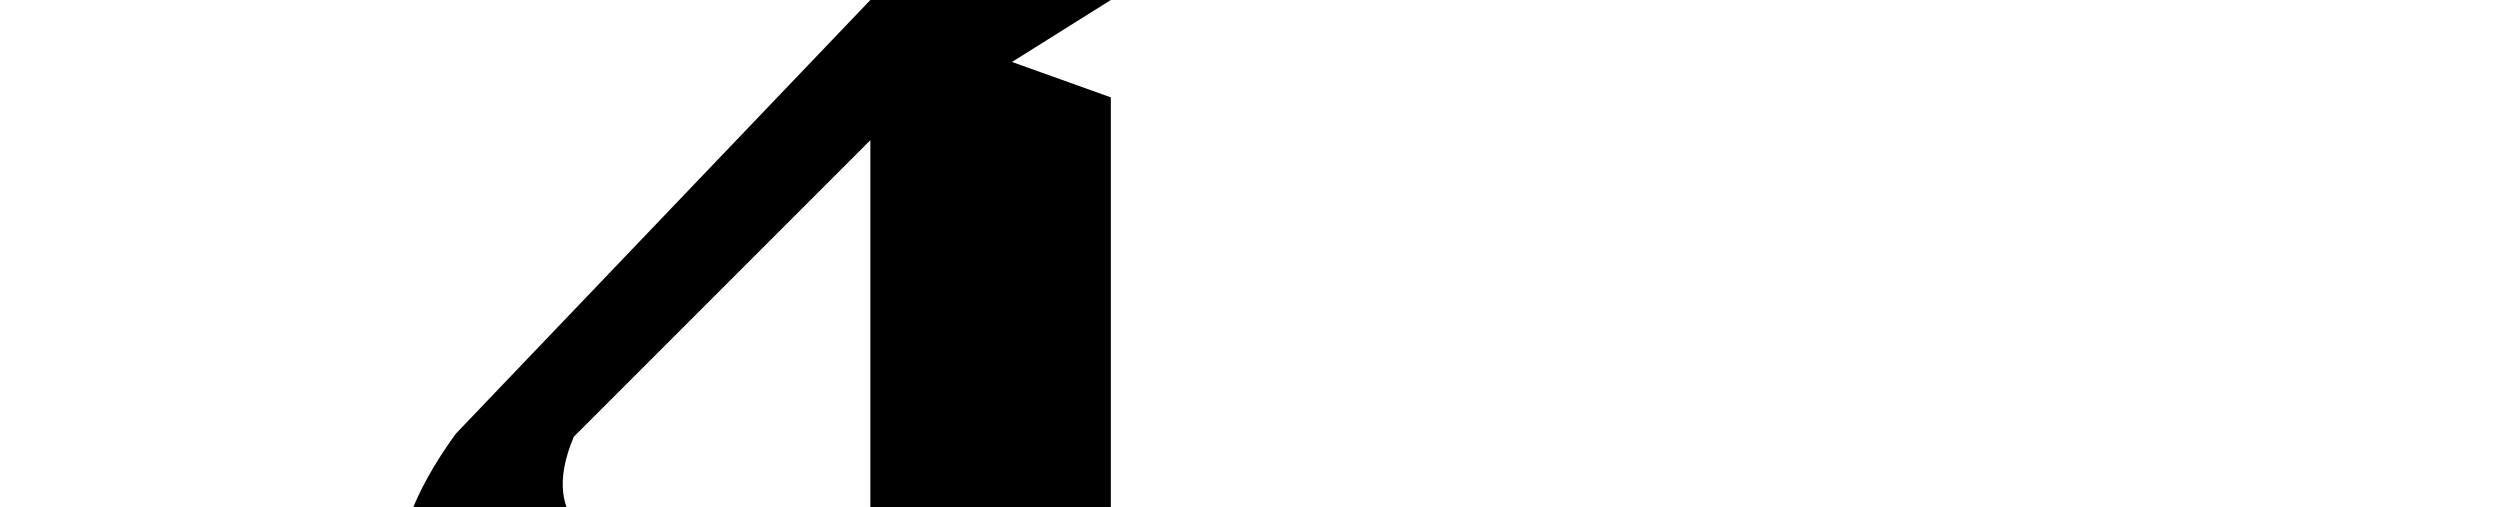
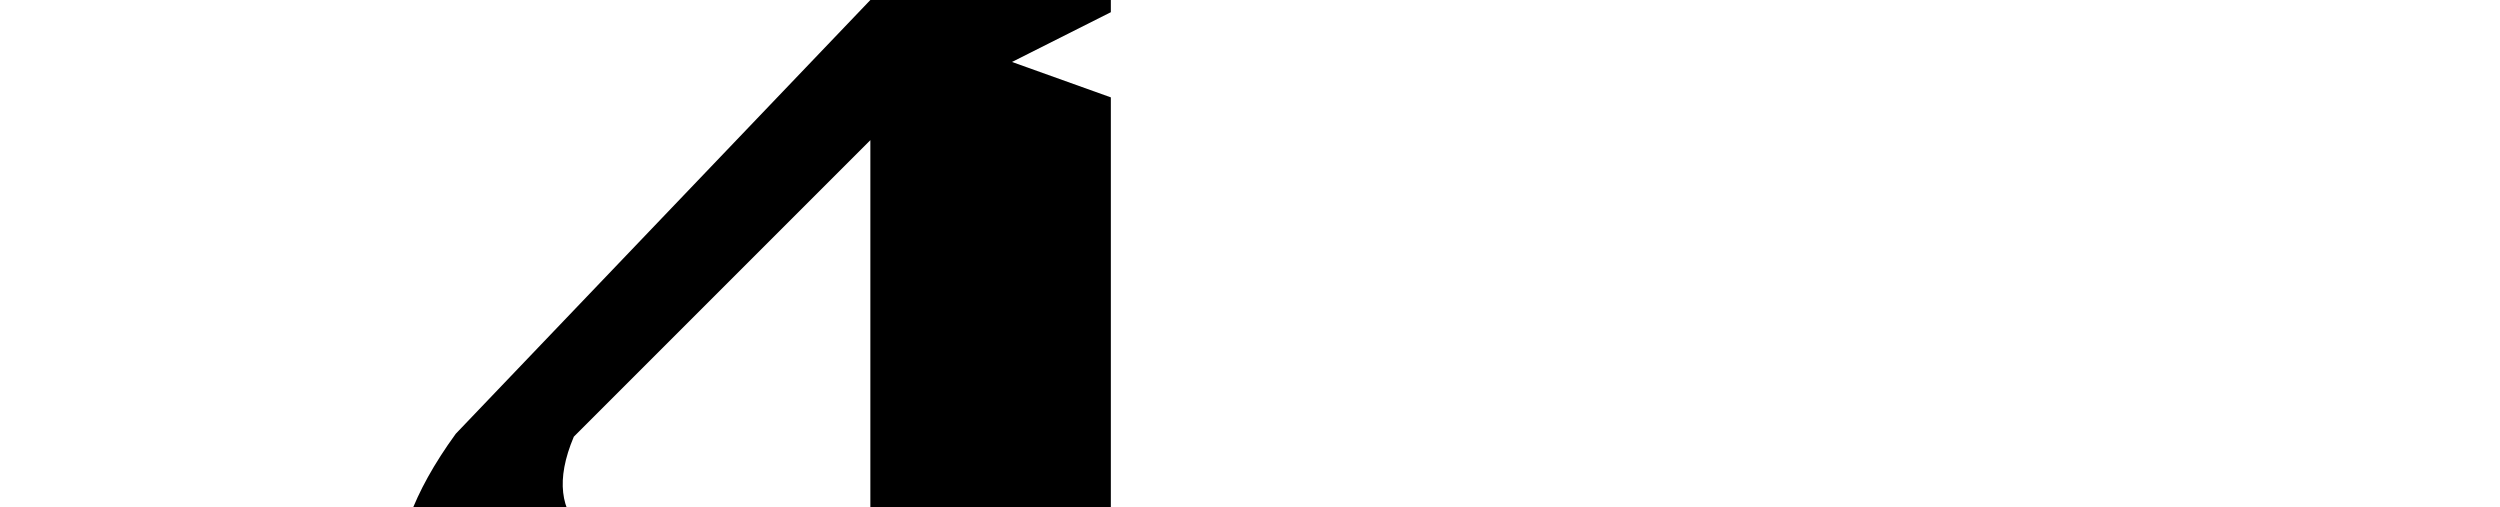
<svg xmlns="http://www.w3.org/2000/svg" width="2048" height="414.91" id="svg3290" version="1.1">
  <defs id="defs3292" />
  <g id="layer1" transform="translate(0,-637.4522)">
-     <path style="fill:#000000;fill-opacity:1;stroke:none" d="m 713,637.449 197,0 -80.975,50.761 80.975,29.006 0,335.988 -197,0 0,-300.938 -242.926,242.926 c -30.151,71.422 18.365,98.594 90.644,112.399 -106.71,137.705 -331.585,83.665 -187.331,-114.816 z" id="path3253" />
+     <path style="fill:#000000;fill-opacity:1;stroke:none" d="m 713,637.449 197,0 0,10 -80.975,40.761 80.975,29.006 0,335.988 -197,0 0,-300.938 -242.926,242.926 c -30.151,71.422 18.365,98.594 90.644,112.399 -106.71,137.705 -331.585,83.665 -187.331,-114.816 z" id="path3253" />
  </g>
</svg>
